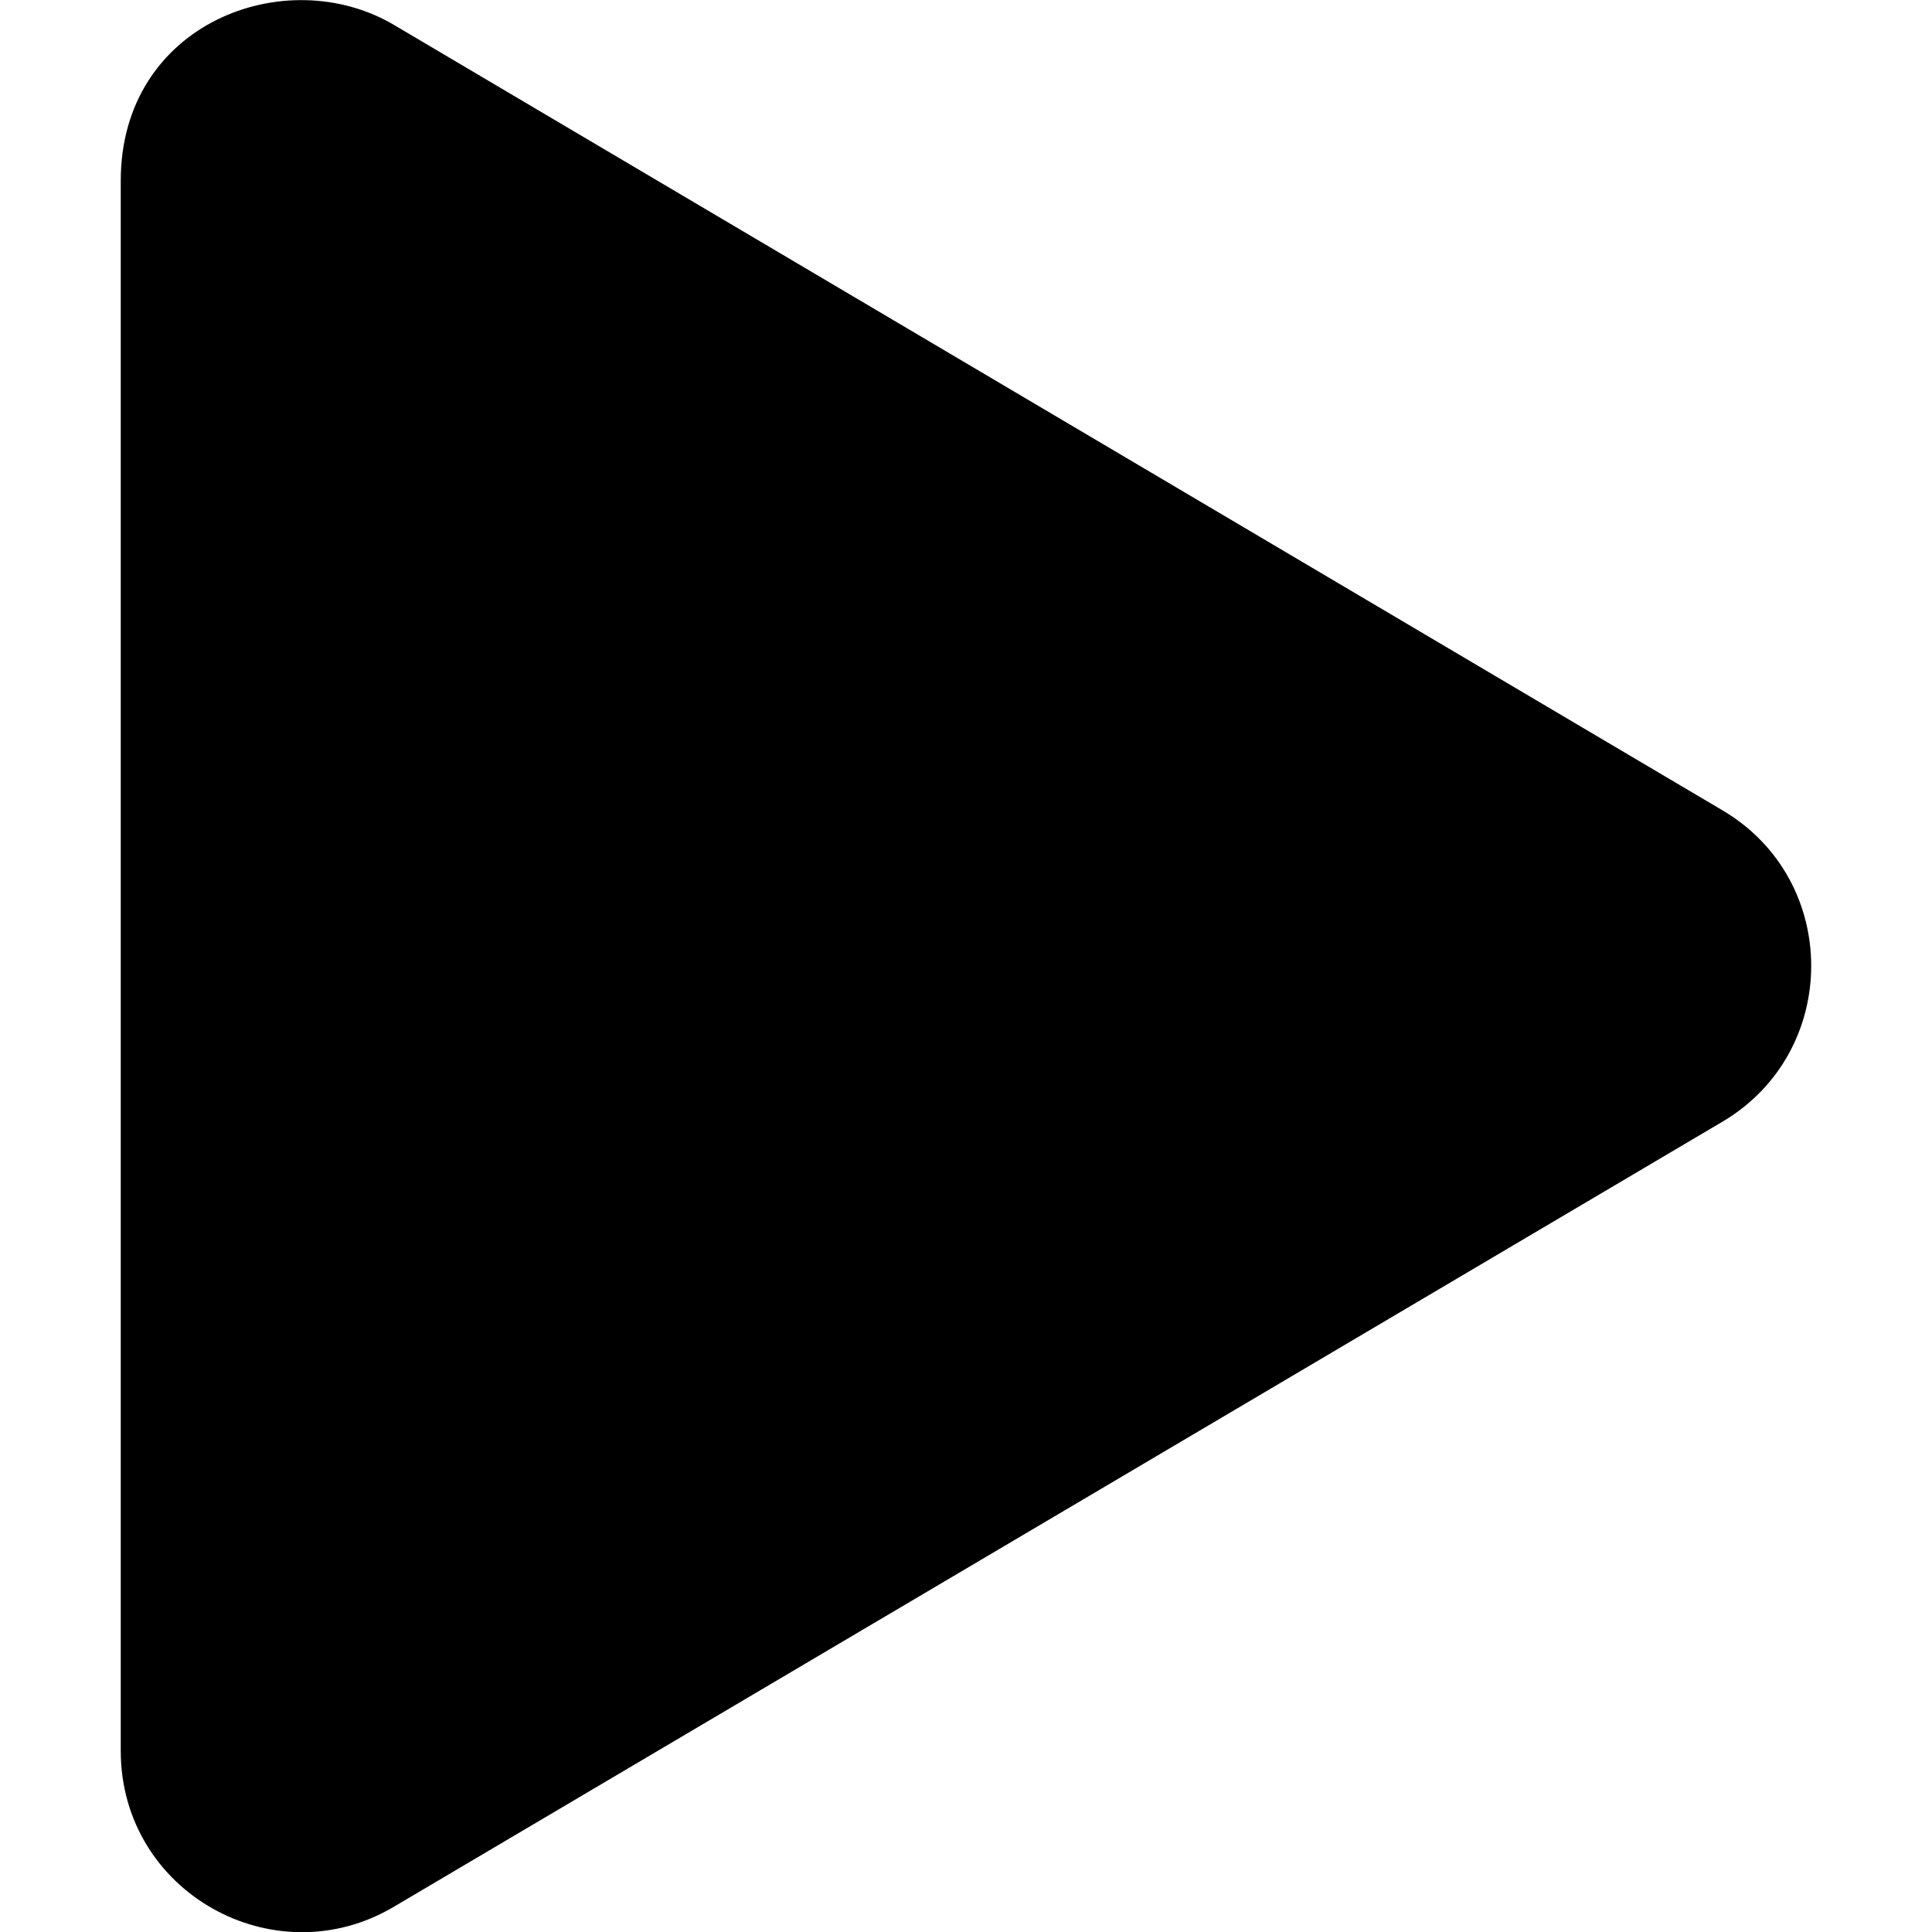
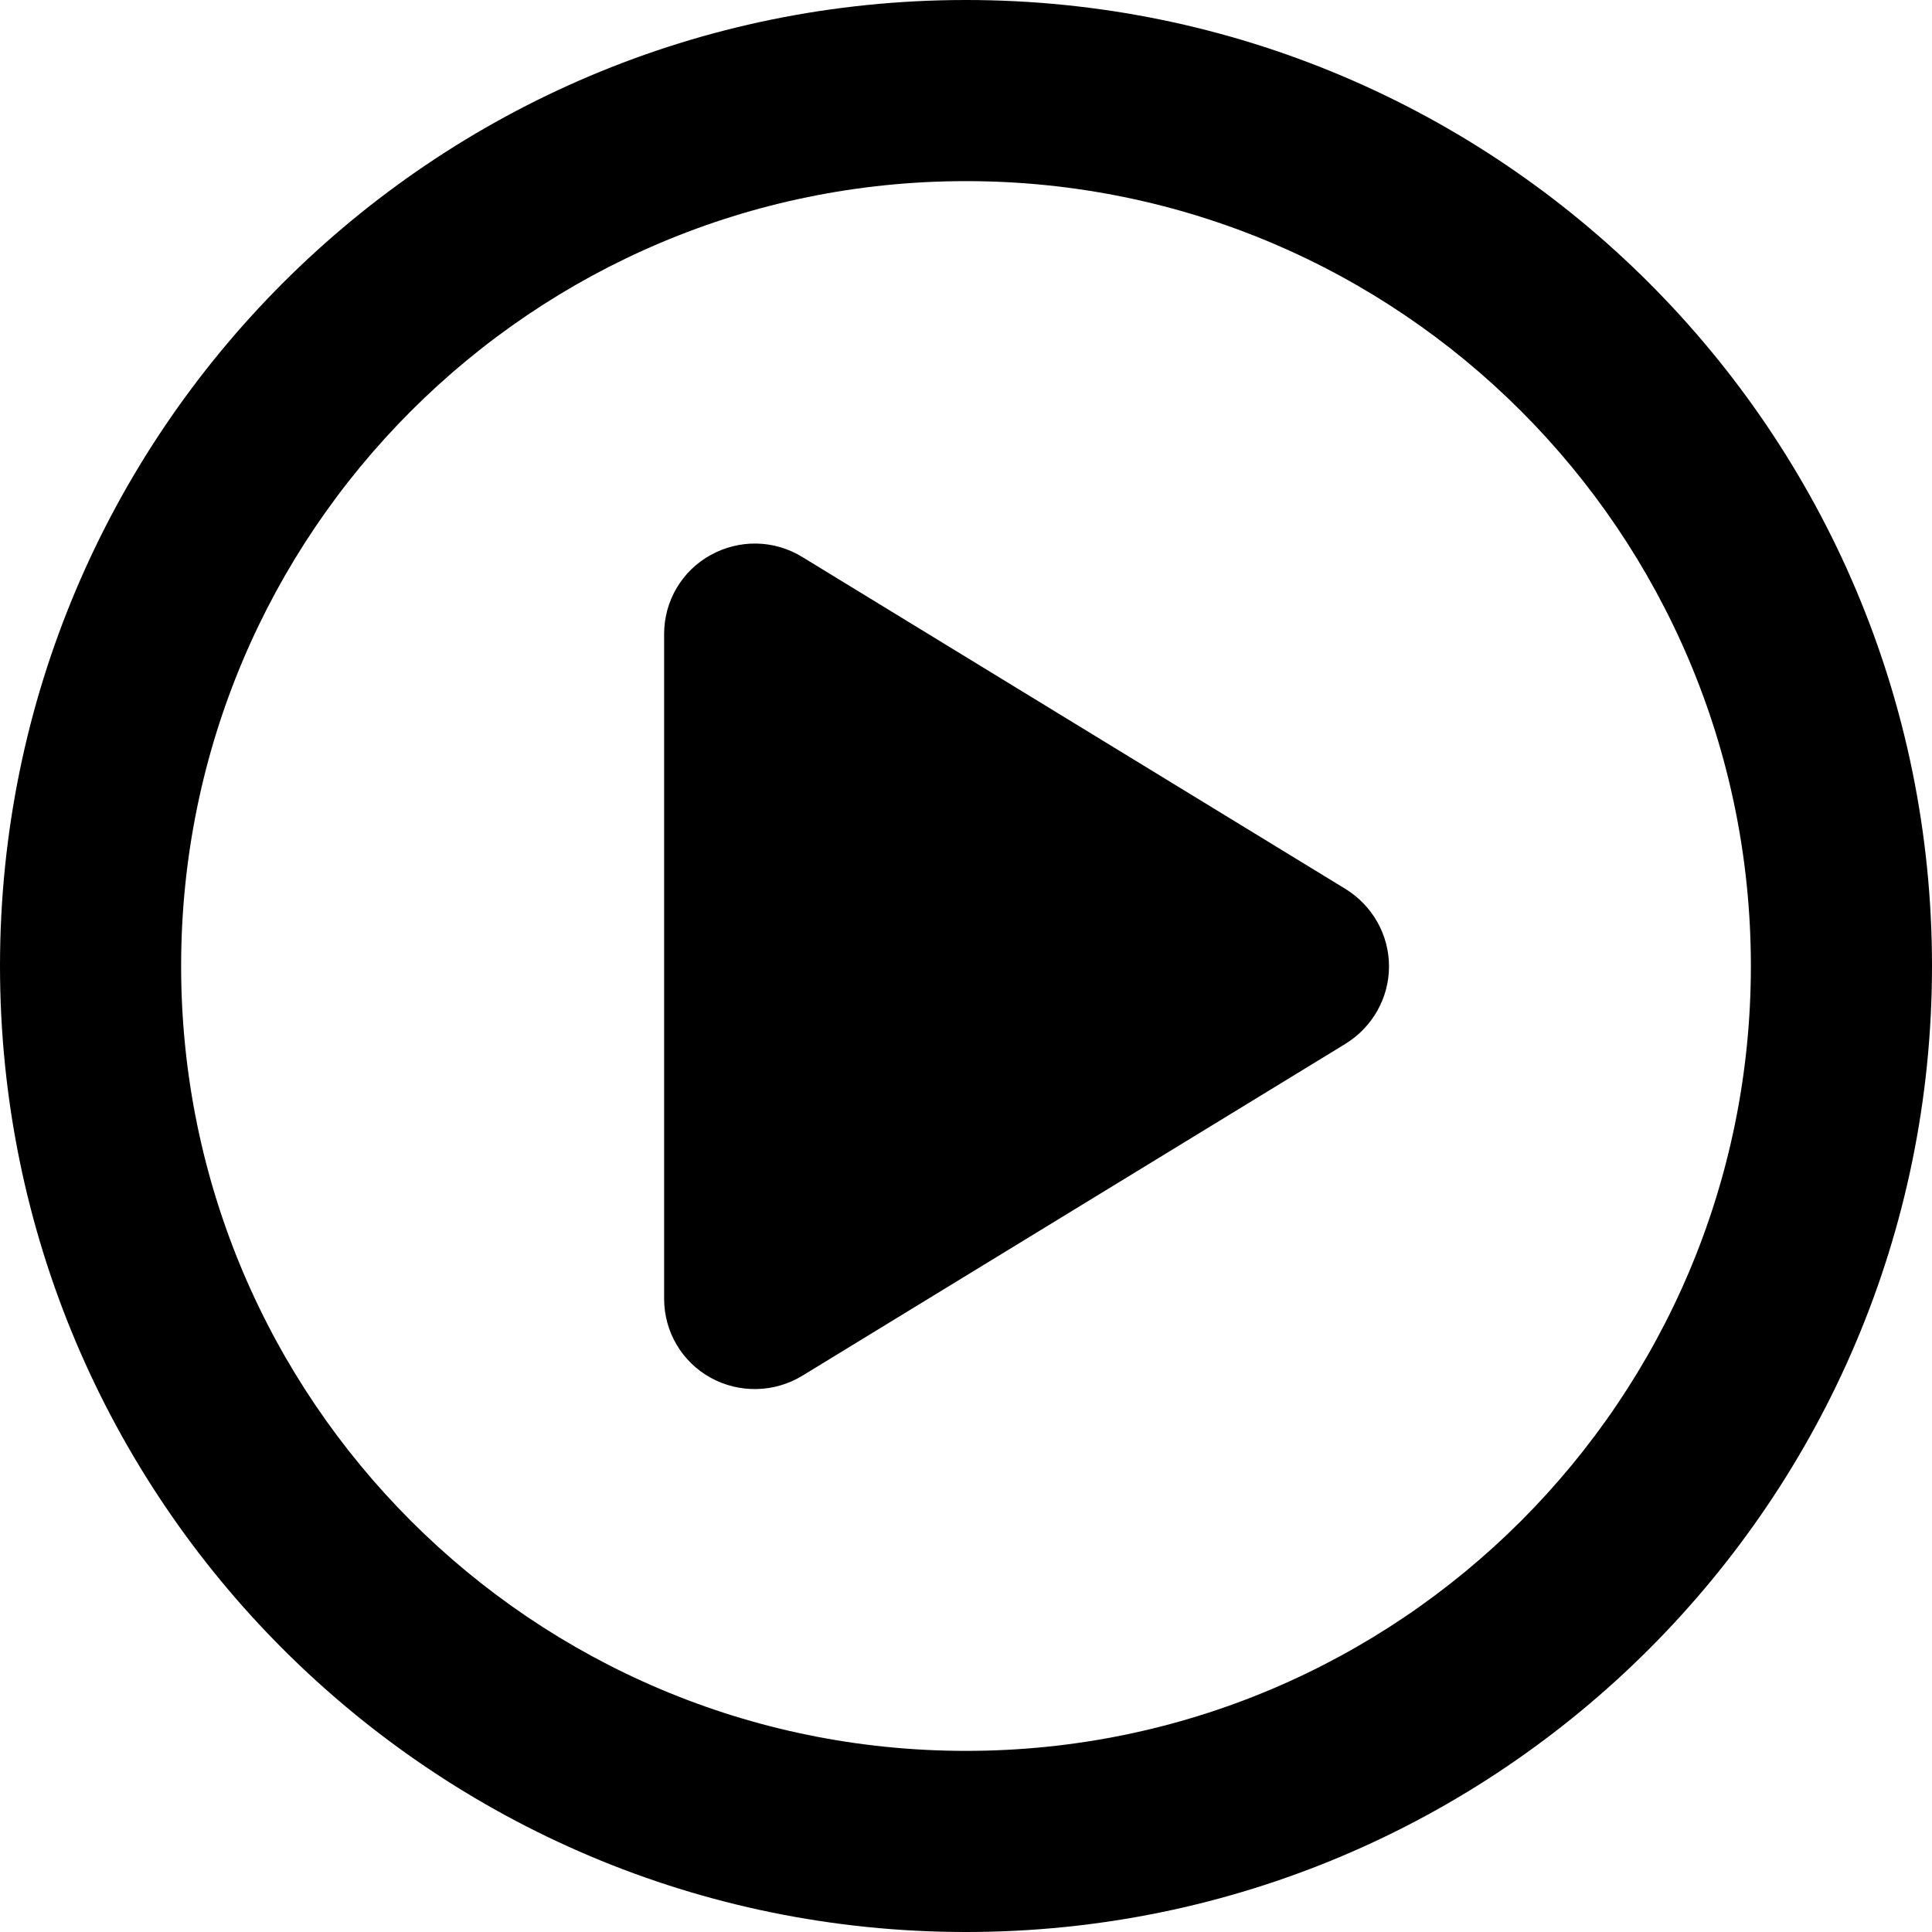
- <svg xmlns="http://www.w3.org/2000/svg" aria-hidden="true" focusable="false" data-prefix="fas" data-icon="play" role="img" viewBox="0 0 448 512" width="1em" height="1em">
-   <path fill="currentColor" d="M424.4 214.7L72.4 6.6C43.8-10.3 0 6.1 0 47.9V464c0 37.5 40.7 60.1 72.4 41.3l352-208c31.4-18.5 31.5-64.1 0-82.6z" />
+ <svg xmlns="http://www.w3.org/2000/svg" viewBox="0 0 512 512">
+   <path d="M464 256A208 208 0 1 0 48 256a208 208 0 1 0 416 0zM0 256a256 256 0 1 1 512 0A256 256 0 1 1 0 256zM188.3 147.1c7.6-4.2 16.8-4.1 24.3 .5l144 88c7.1 4.4 11.5 12.1 11.5 20.5s-4.4 16.1-11.5 20.5l-144 88c-7.4 4.5-16.7 4.7-24.3 .5s-12.3-12.2-12.3-20.9V168c0-8.7 4.7-16.7 12.3-20.9z" />
</svg>
